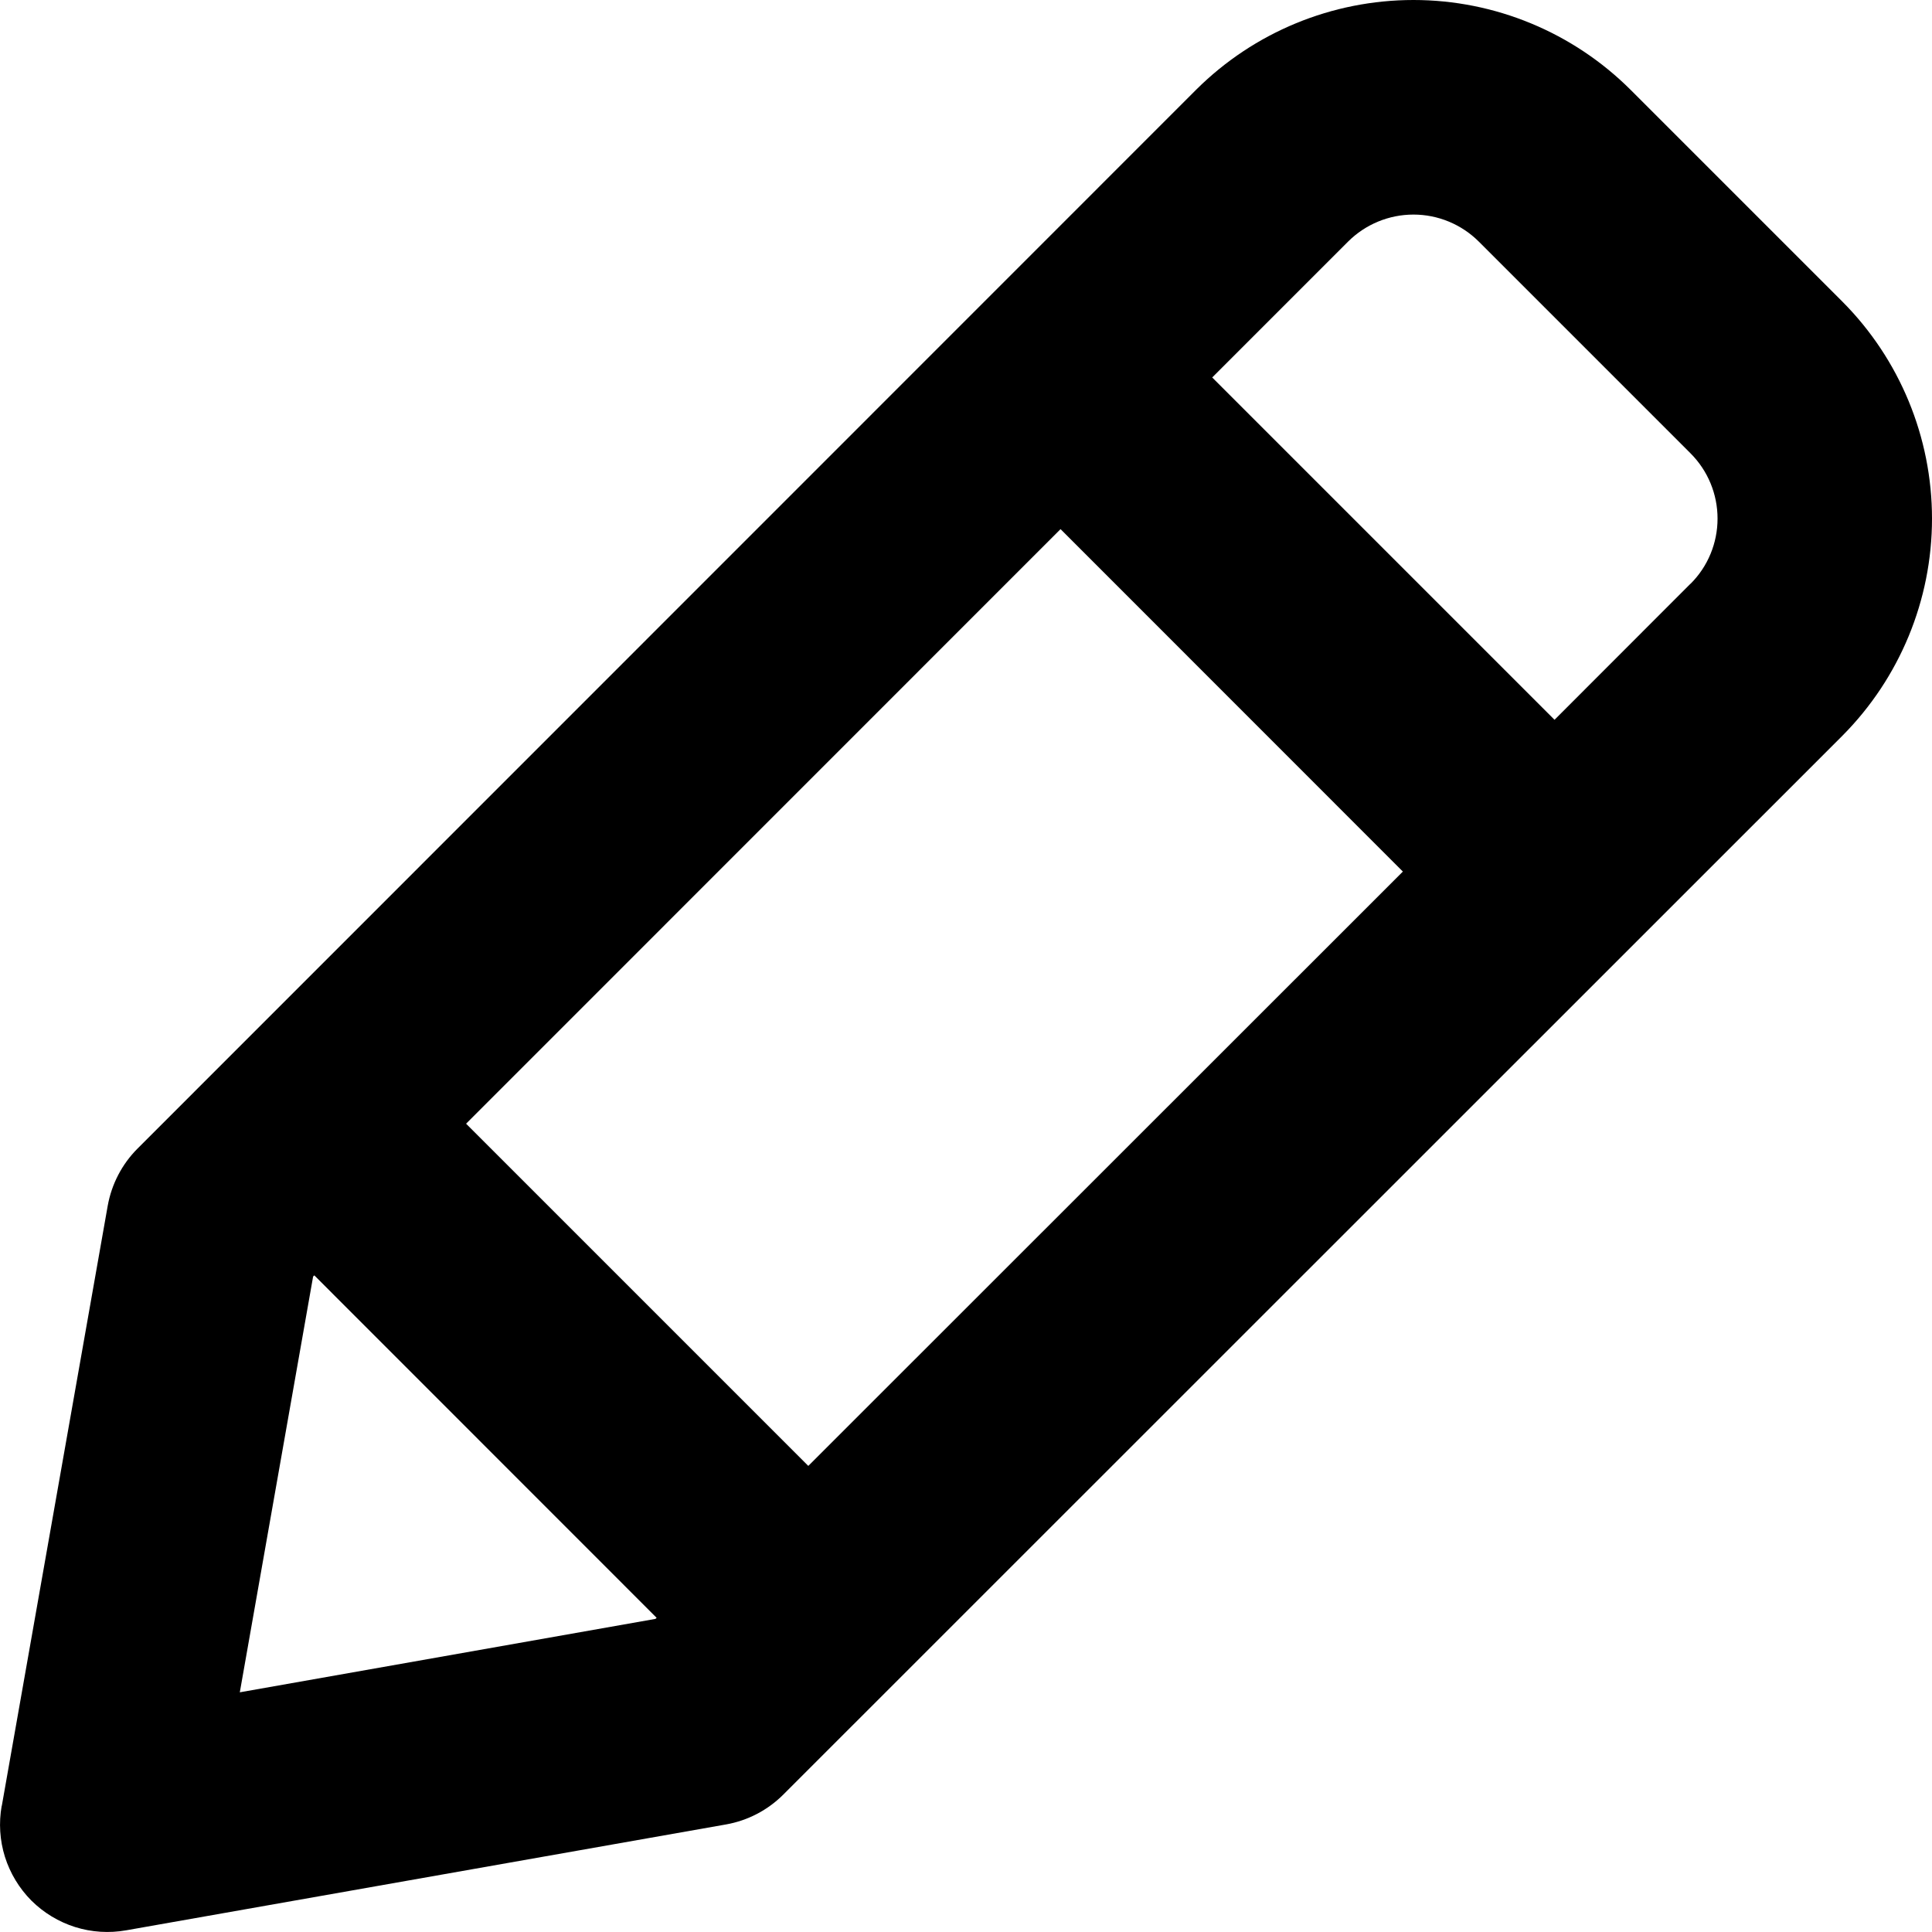
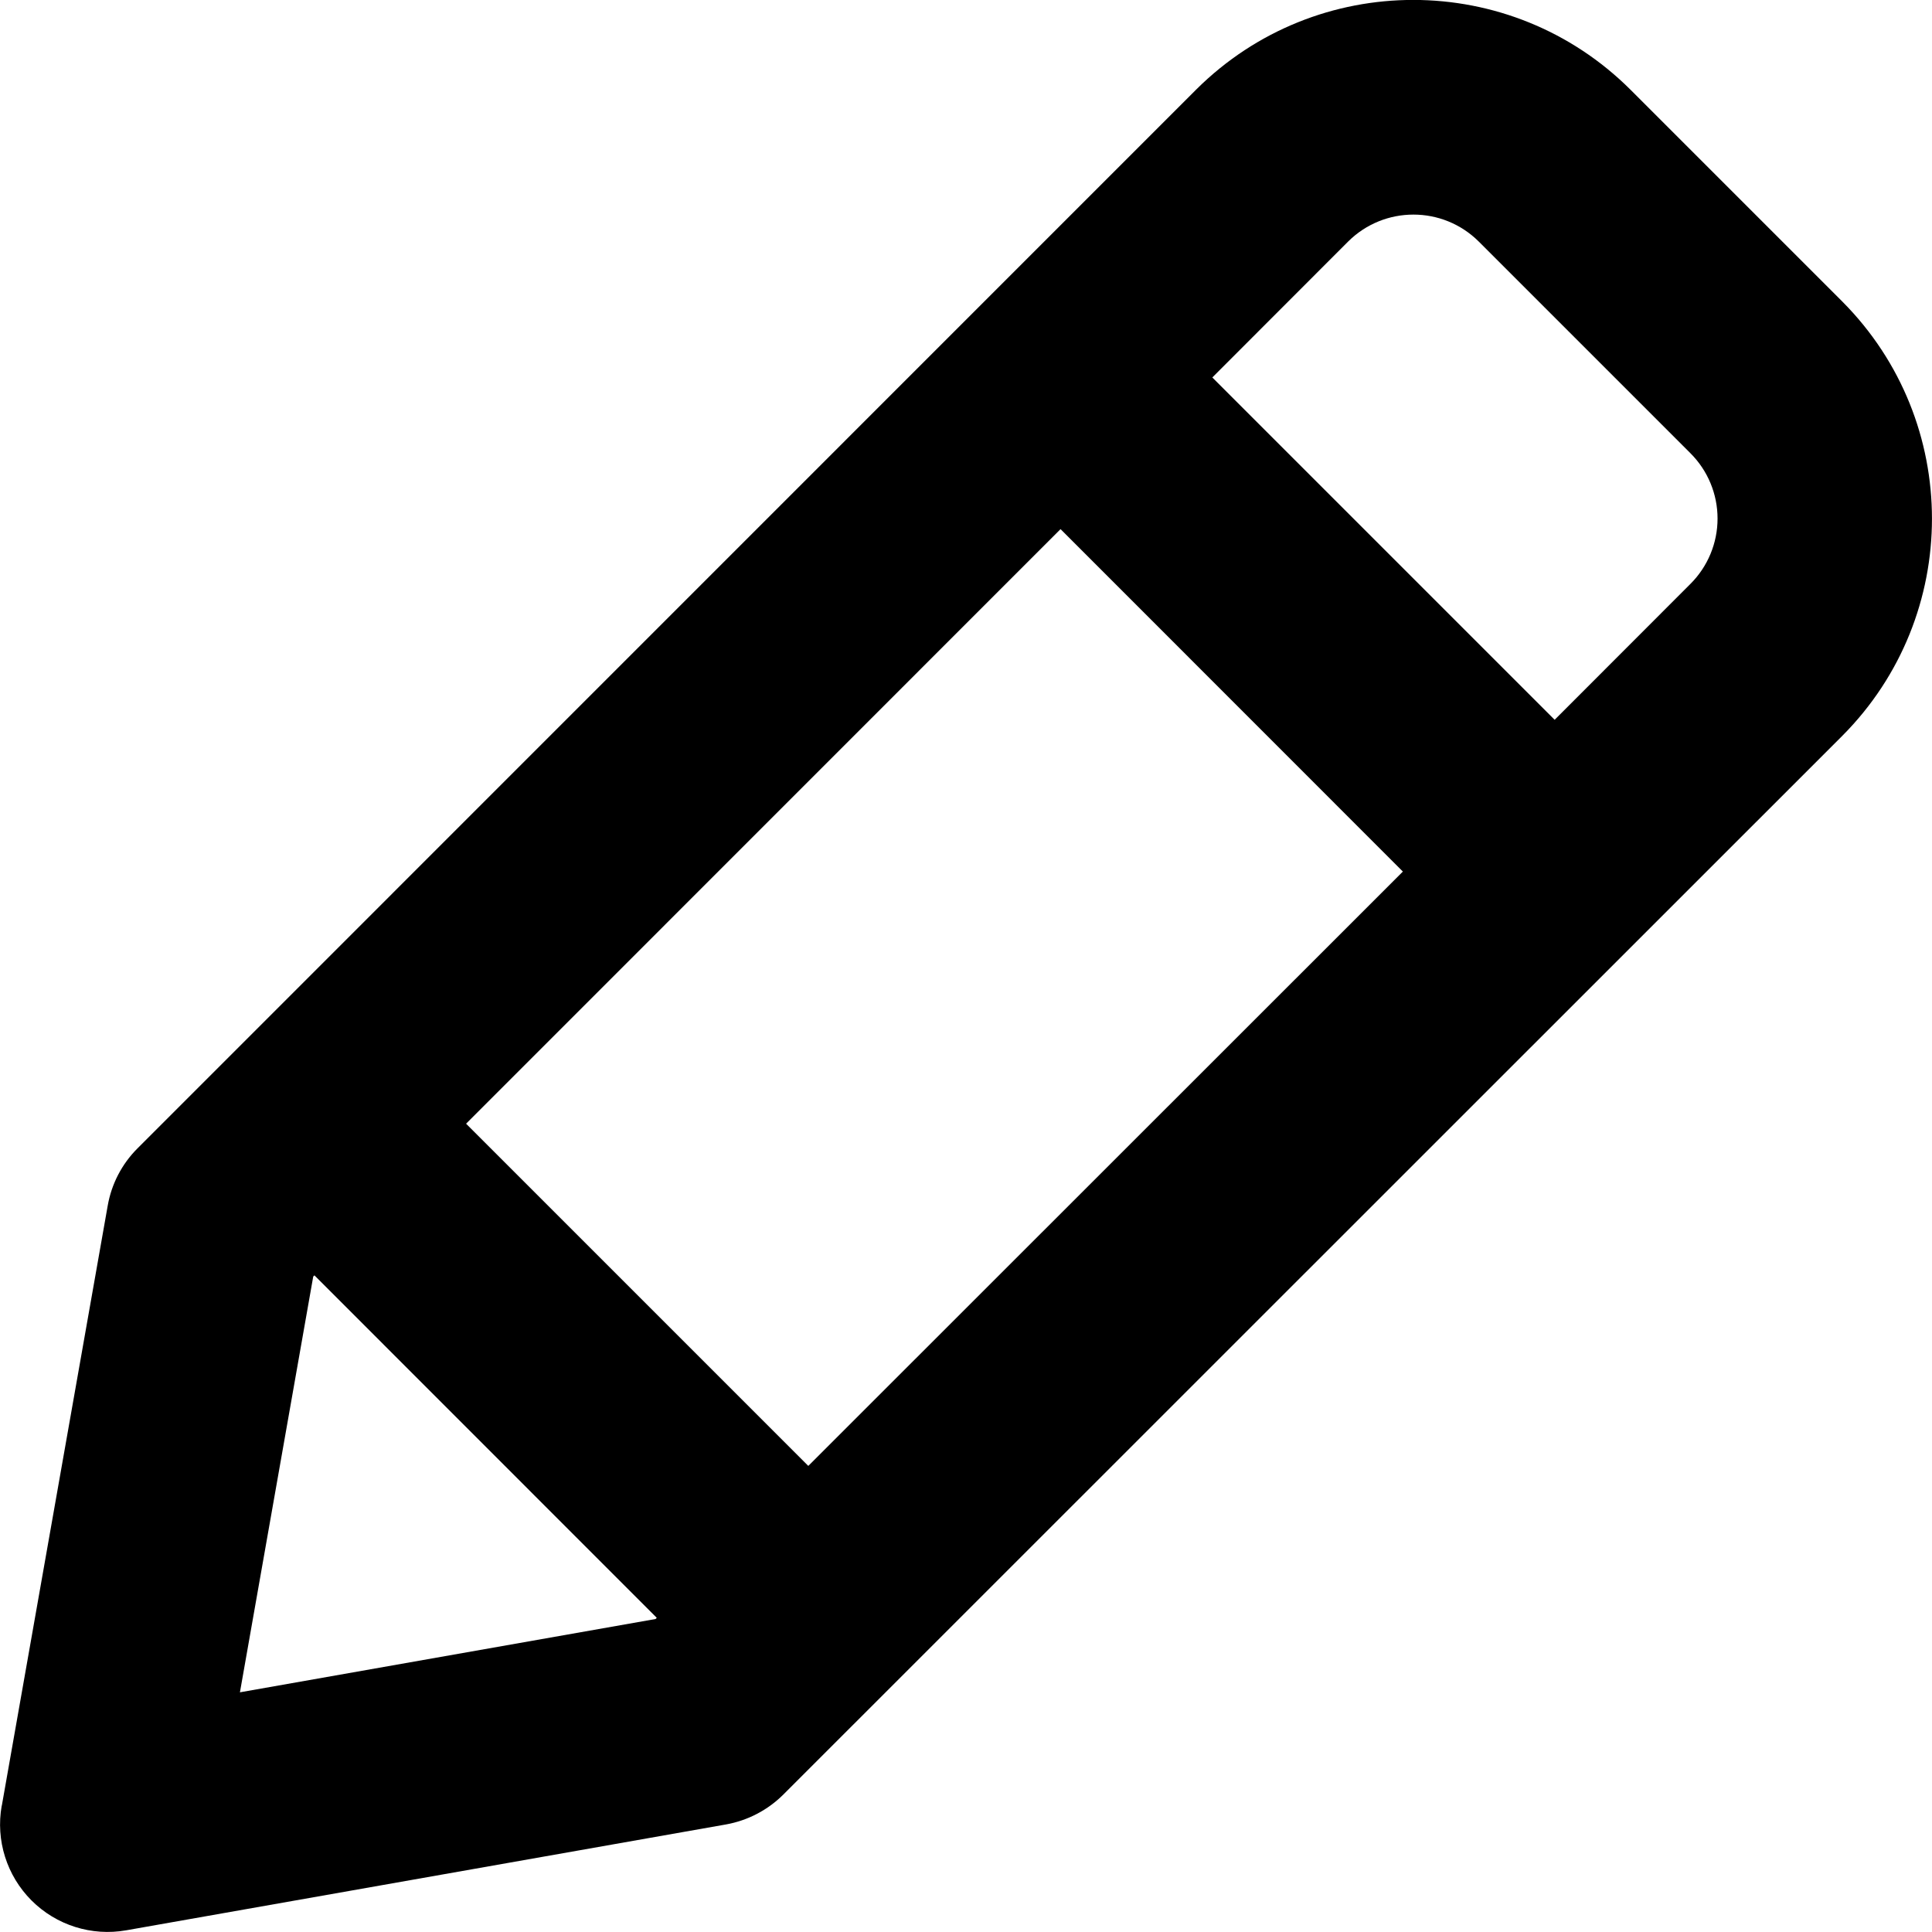
- <svg xmlns="http://www.w3.org/2000/svg" width="16" height="16" viewBox="0 0 16 16" fill="none">
-   <path d="M0.014 14.955C-0.011 15.096 -0.002 15.241 0.041 15.378C0.084 15.514 0.159 15.638 0.26 15.74C0.362 15.841 0.486 15.916 0.622 15.959C0.759 16.002 0.904 16.011 1.045 15.986L6.014 15.109C6.193 15.077 6.358 14.991 6.488 14.861L15.258 6.093C15.733 5.615 16 4.969 16 4.295C16 3.622 15.733 2.975 15.258 2.498L13.504 0.744C13.027 0.268 12.38 0 11.706 5.54463e-07C11.032 -0 10.386 0.266 9.908 0.741L1.139 9.512C1.01 9.641 0.924 9.807 0.892 9.986L0.015 14.955H0.014ZM6.694 12.14L3.86 9.306L8.783 4.382L11.618 7.218L6.694 12.14ZM13.999 4.835L12.874 5.961L10.039 3.126L11.165 2C11.309 1.857 11.503 1.777 11.706 1.777C11.908 1.777 12.102 1.857 12.246 2L14 3.754C14.144 3.898 14.224 4.092 14.224 4.295C14.224 4.497 14.144 4.692 14 4.835H13.999ZM1.986 14.015L2.593 10.572L2.603 10.562L5.438 13.398L5.428 13.407L1.986 14.015Z" fill="black" />
+ <svg xmlns="http://www.w3.org/2000/svg" width="16" height="16" fill="none" viewBox="0 0 16 16">
+   <path fill="#000" d="M.014 14.955a.89.89 0 0 0 1.031 1.031l4.969-.877a.898.898 0 0 0 .474-.248l8.77-8.768a2.549 2.549 0 0 0 0-3.595L13.504.744A2.548 2.548 0 0 0 9.908.74l-8.77 8.771a.885.885 0 0 0-.246.474l-.877 4.969H.014zm6.68-2.815L3.86 9.306l4.923-4.924 2.835 2.836-4.924 4.922zM14 4.835l-1.125 1.126-2.835-2.835L11.165 2a.767.767 0 0 1 1.081 0L14 3.754a.764.764 0 0 1 0 1.081zm-12.013 9.18l.607-3.443.01-.01 2.835 2.836-.01.01-3.442.607z" />
</svg>
